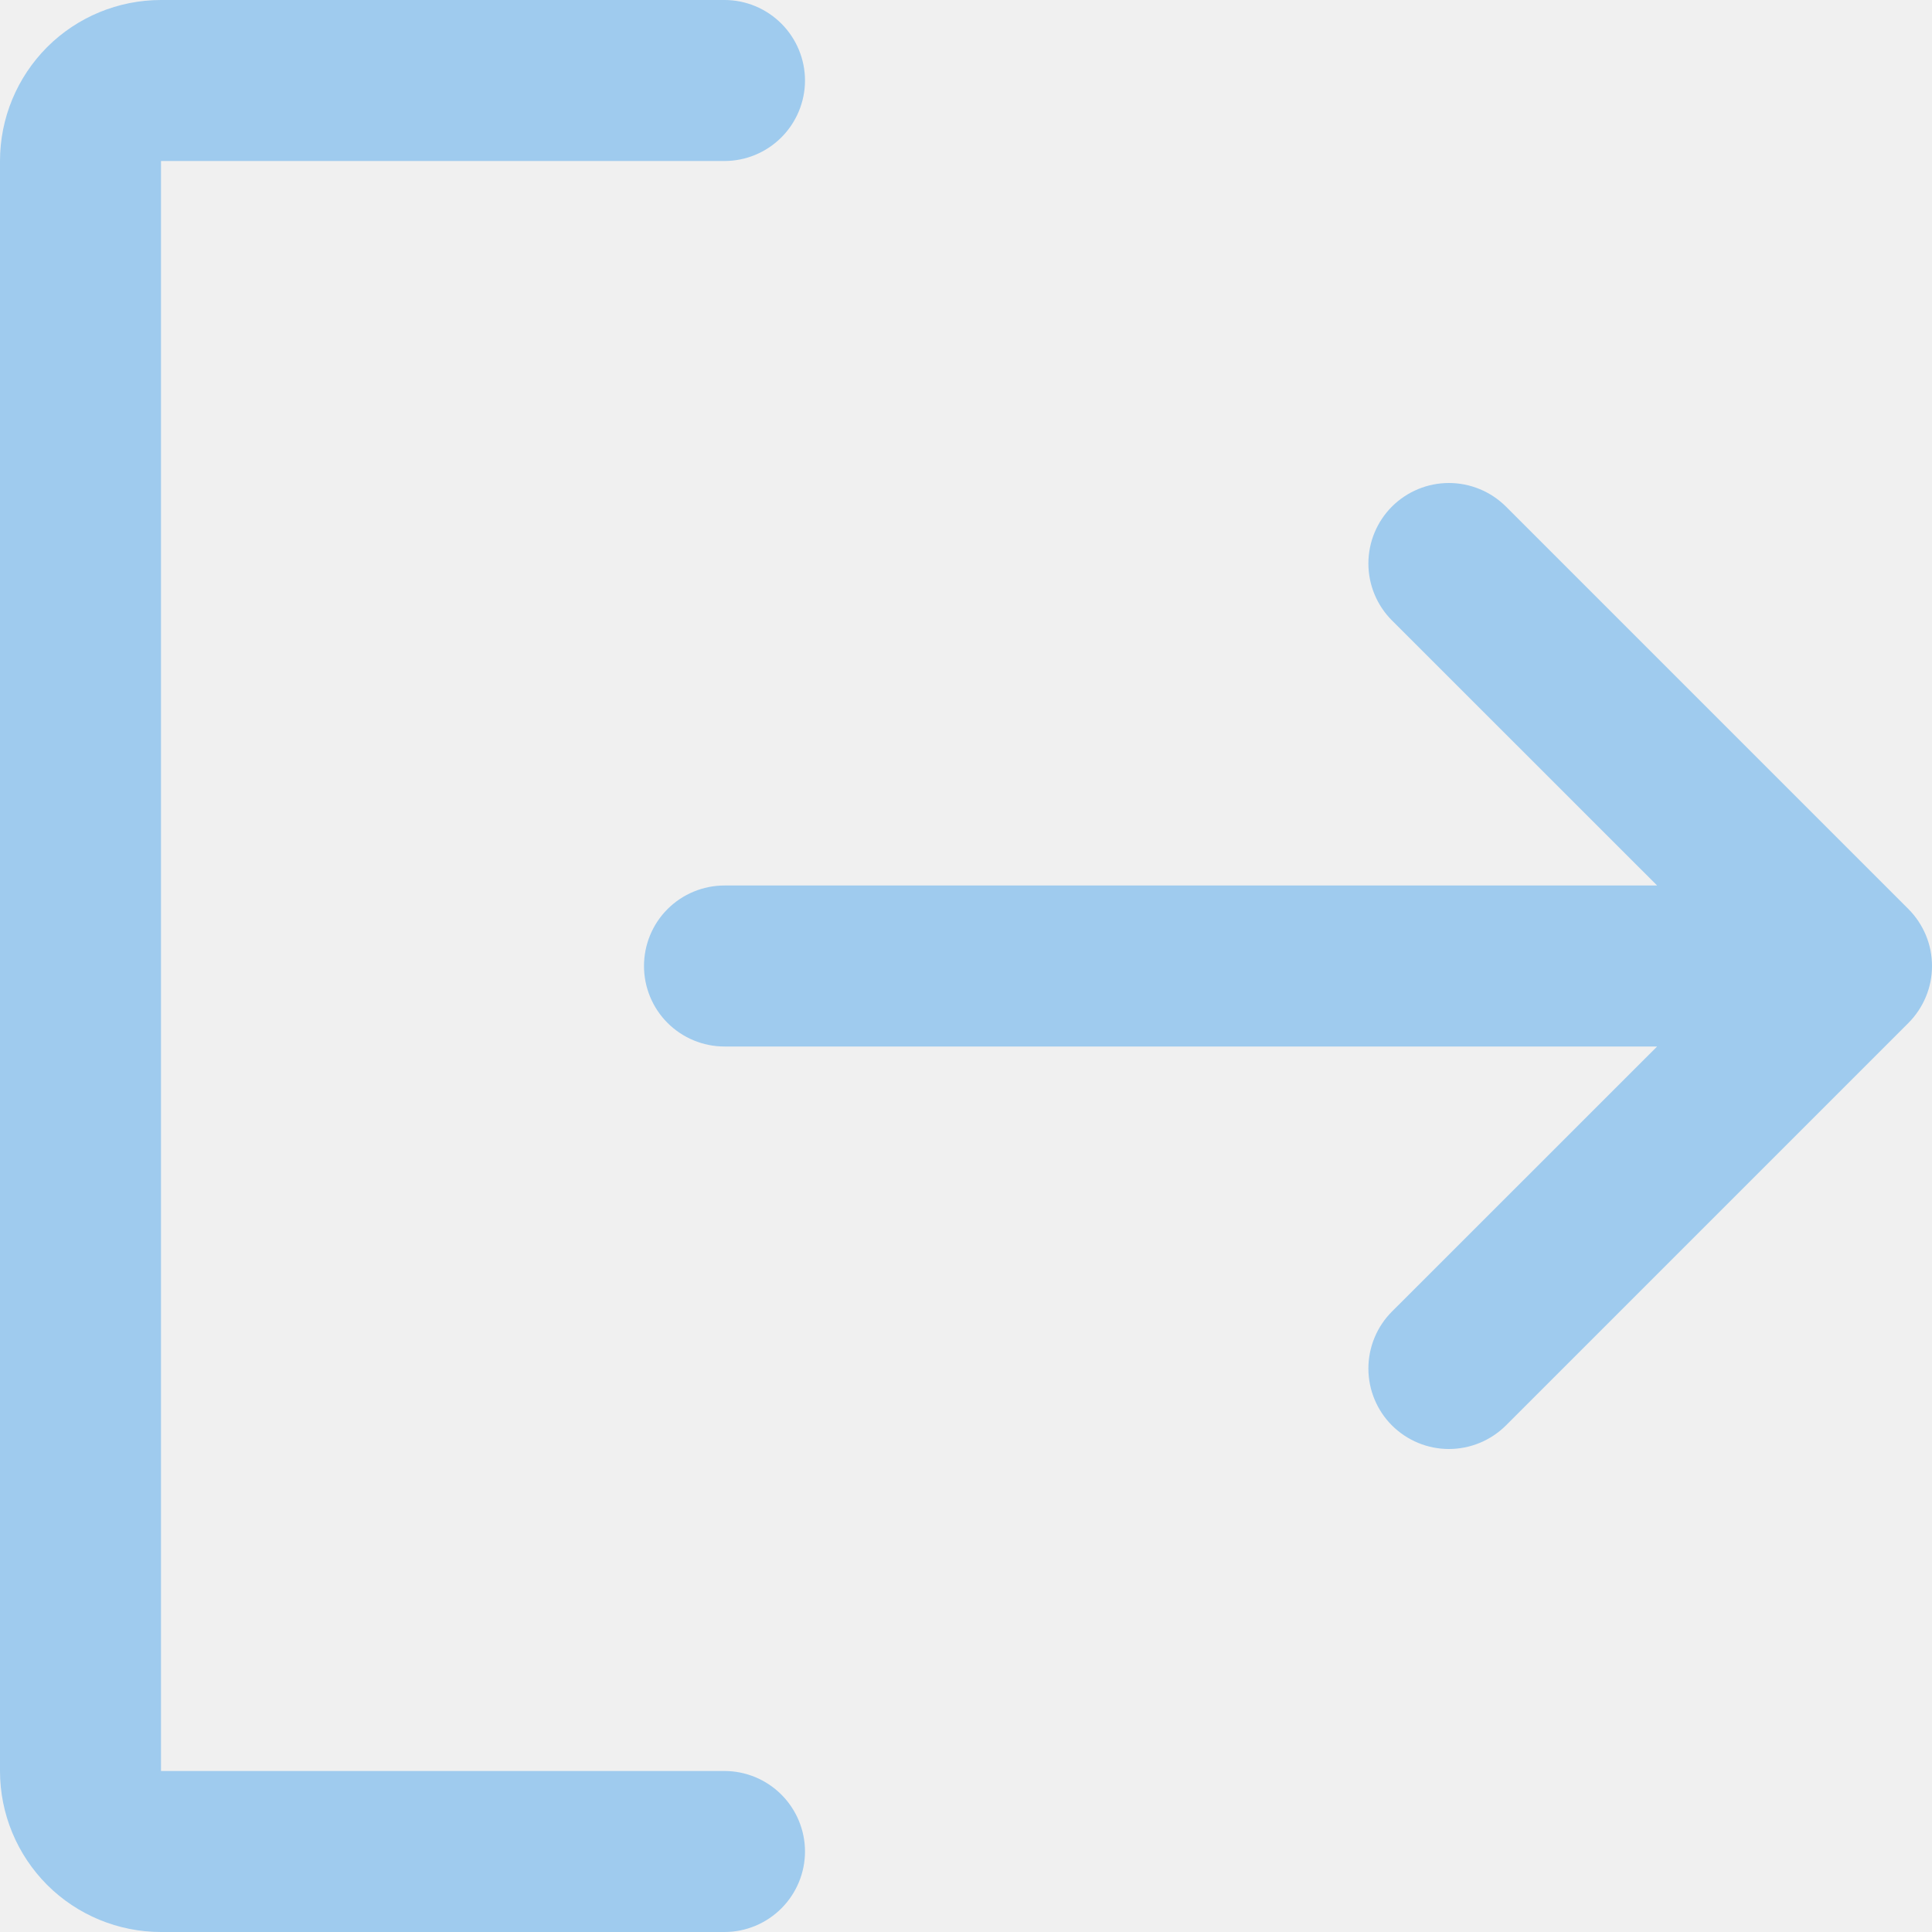
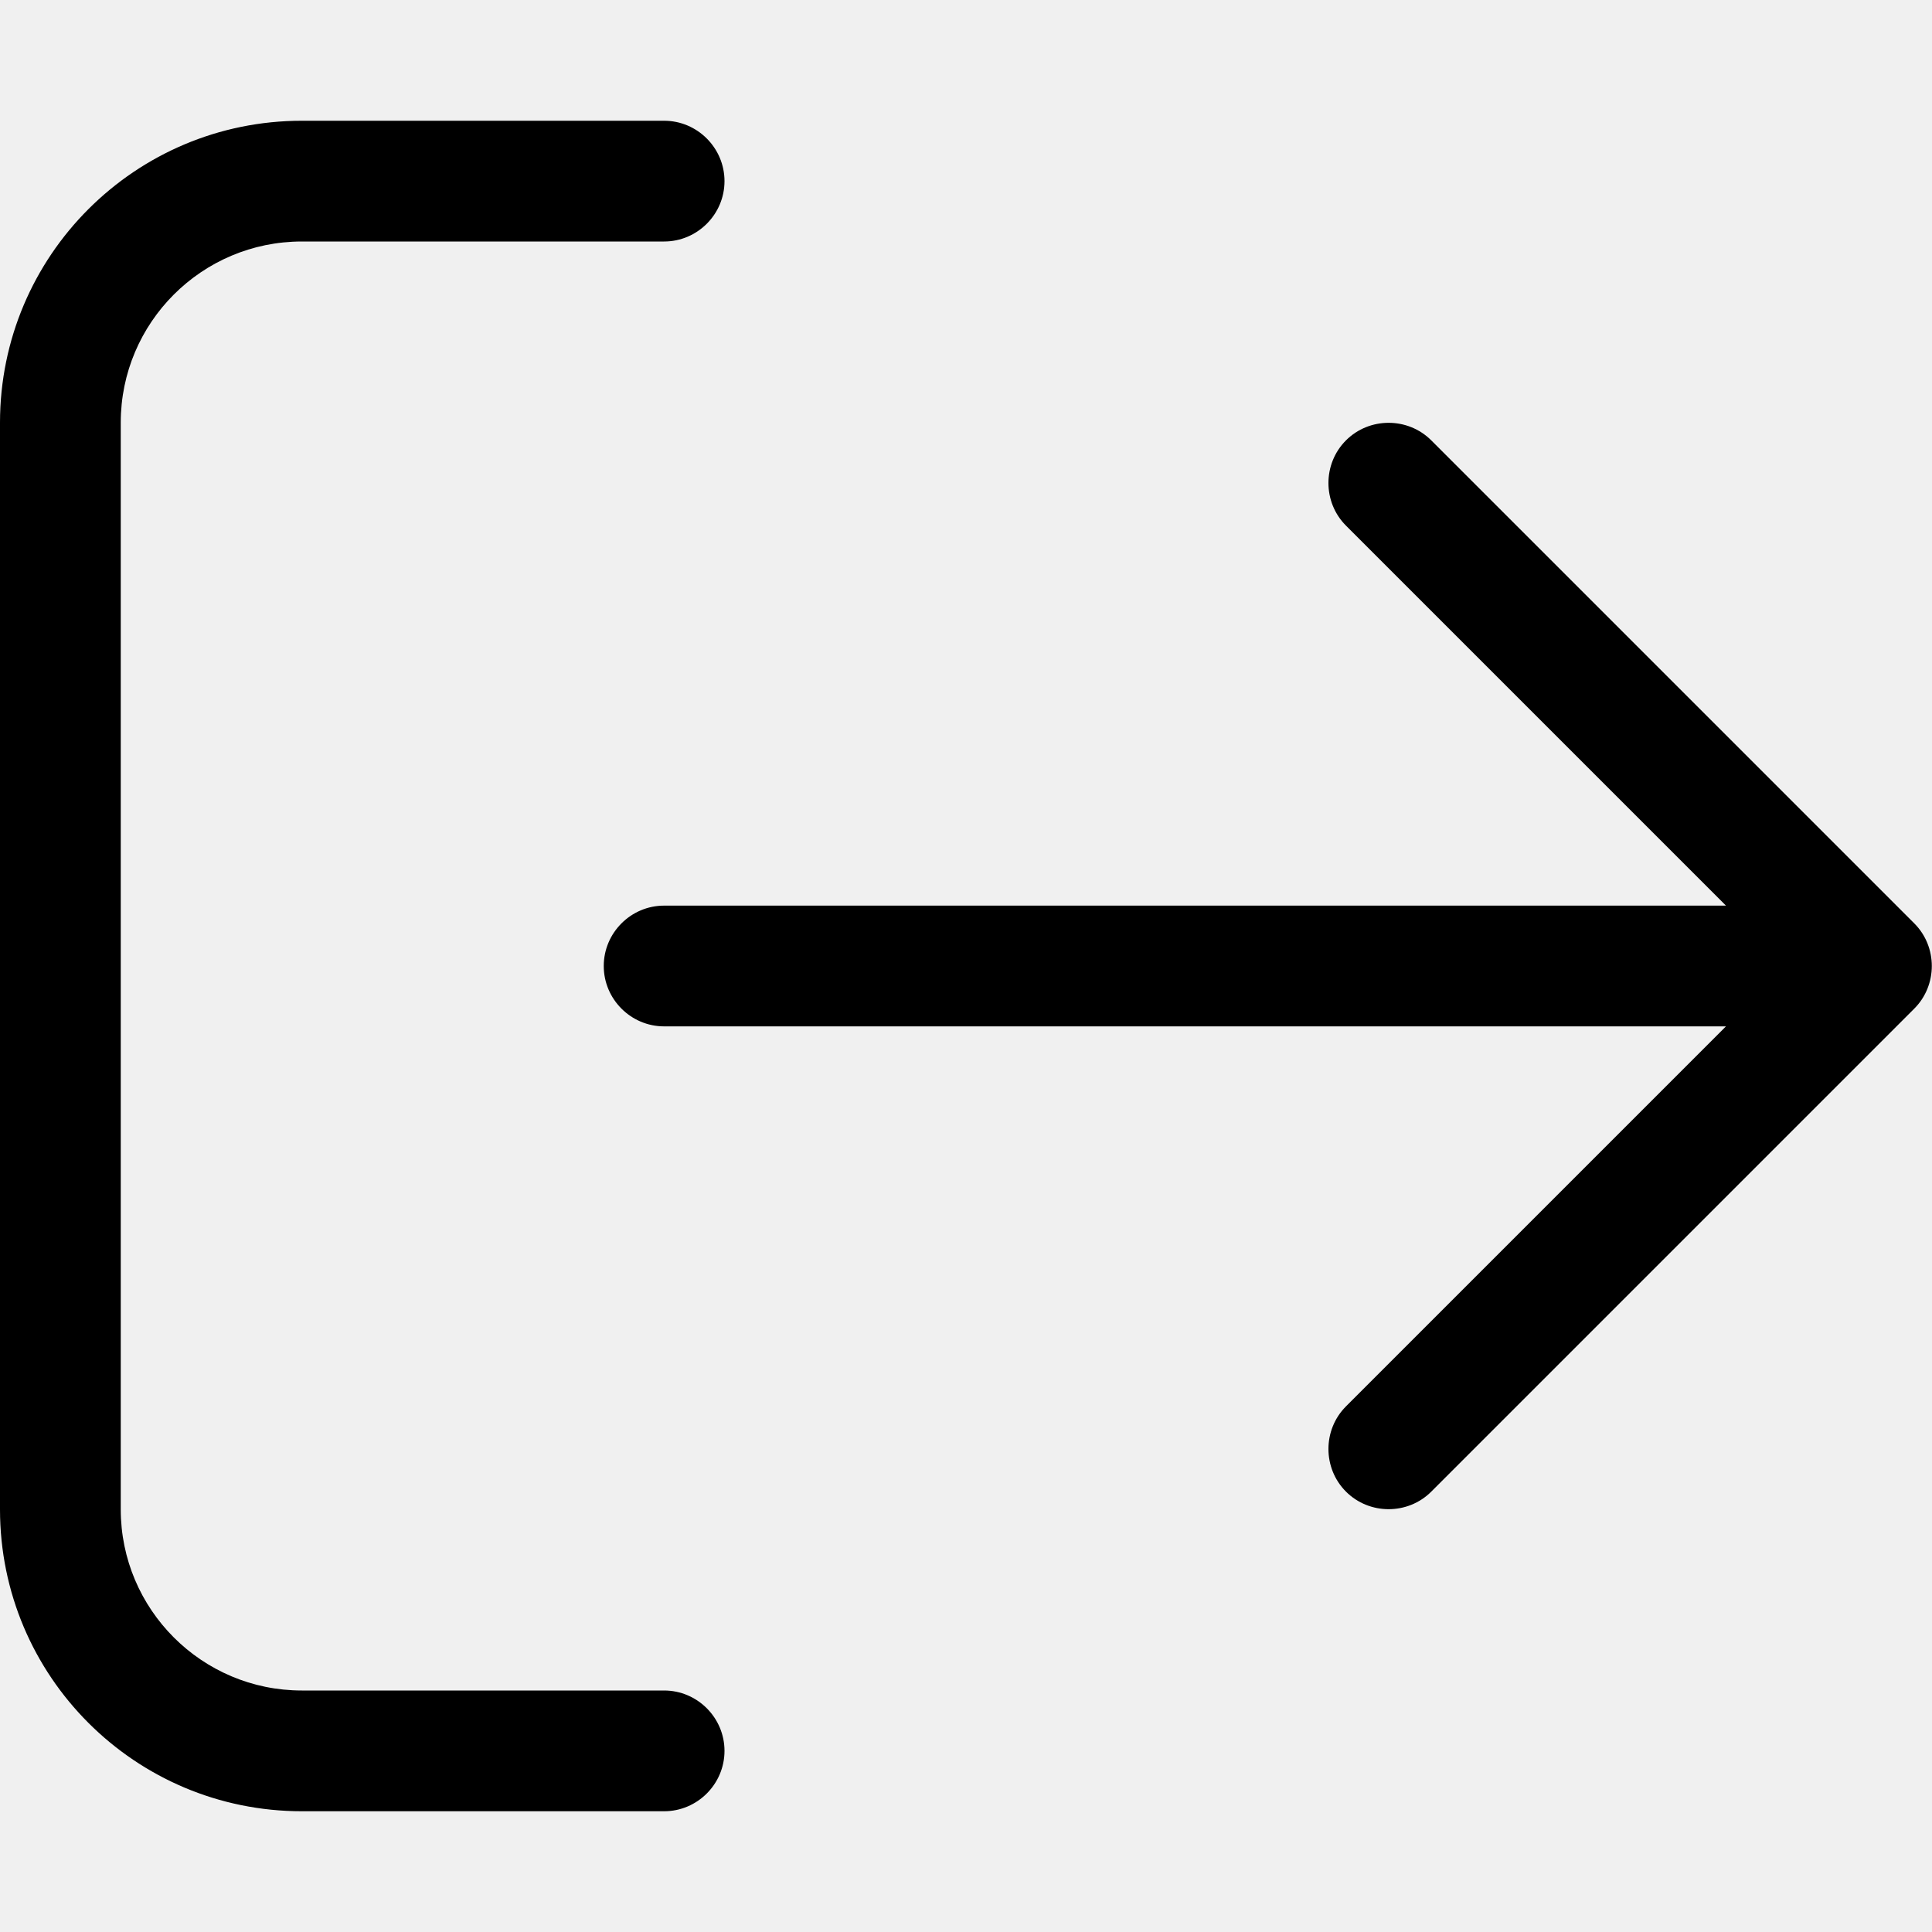
- <svg xmlns="http://www.w3.org/2000/svg" width="18" height="18" viewBox="0 0 18 18" fill="none">
-   <g>
-     <path d="M7.5 17.25C7.5 17.449 7.42 17.64 7.28 17.78C7.139 17.921 6.948 18 6.75 18H1.5C1.102 18 0.72 17.842 0.439 17.561C0.158 17.279 -0 16.898 -0 16.5V1.5C-0 1.102 0.158 0.721 0.439 0.439C0.72 0.158 1.102 0 1.5 0H6.75C6.948 0 7.139 0.079 7.28 0.22C7.42 0.36 7.5 0.551 7.5 0.75C7.5 0.949 7.42 1.14 7.28 1.28C7.139 1.421 6.948 1.5 6.75 1.5H1.5V16.5H6.75C6.948 16.5 7.139 16.579 7.28 16.72C7.42 16.86 7.5 17.051 7.5 17.25ZM17.78 8.469L14.03 4.719C13.889 4.579 13.698 4.5 13.499 4.5C13.3 4.5 13.11 4.579 12.969 4.719C12.828 4.86 12.749 5.051 12.749 5.25C12.749 5.449 12.828 5.64 12.969 5.781L15.439 8.25H6.75C6.551 8.25 6.36 8.329 6.219 8.47C6.079 8.61 6 8.801 6 9C6 9.199 6.079 9.39 6.219 9.53C6.36 9.671 6.551 9.75 6.75 9.75H15.439L12.969 12.219C12.828 12.36 12.749 12.551 12.749 12.75C12.749 12.949 12.828 13.14 12.969 13.281C13.11 13.421 13.3 13.5 13.499 13.5C13.698 13.5 13.889 13.421 14.03 13.281L17.78 9.531C17.85 9.461 17.905 9.378 17.943 9.287C17.981 9.196 18 9.099 18 9C18 8.901 17.981 8.804 17.943 8.713C17.905 8.622 17.85 8.539 17.78 8.469Z" fill="#9FCBEE" />
-   </g>
-   <defs>
-     <clipPath>
-       <rect width="18.001" height="18" fill="white" transform="translate(-0.000488281)" />
-     </clipPath>
-   </defs>
+ <svg xmlns="http://www.w3.org/2000/svg" viewBox="0 0 512 512">
+   <path d="M507.3 267.3c6.2-6.2 6.2-16.4 0-22.6l-128-128c-6.2-6.2-16.4-6.2-22.6 0s-6.2 16.4 0 22.6L457.4 240 176 240c-8.8 0-16 7.2-16 16s7.2 16 16 16l281.4 0L356.7 372.7c-6.2 6.2-6.2 16.4 0 22.6s16.4 6.2 22.6 0l128-128zM176 64c8.8 0 16-7.2 16-16s-7.2-16-16-16L80 32C35.8 32 0 67.8 0 112L0 400c0 44.2 35.8 80 80 80l96 0c8.8 0 16-7.2 16-16s-7.2-16-16-16l-96 0c-26.5 0-48-21.5-48-48l0-288c0-26.5 21.5-48 48-48l96 0z" />
</svg>
